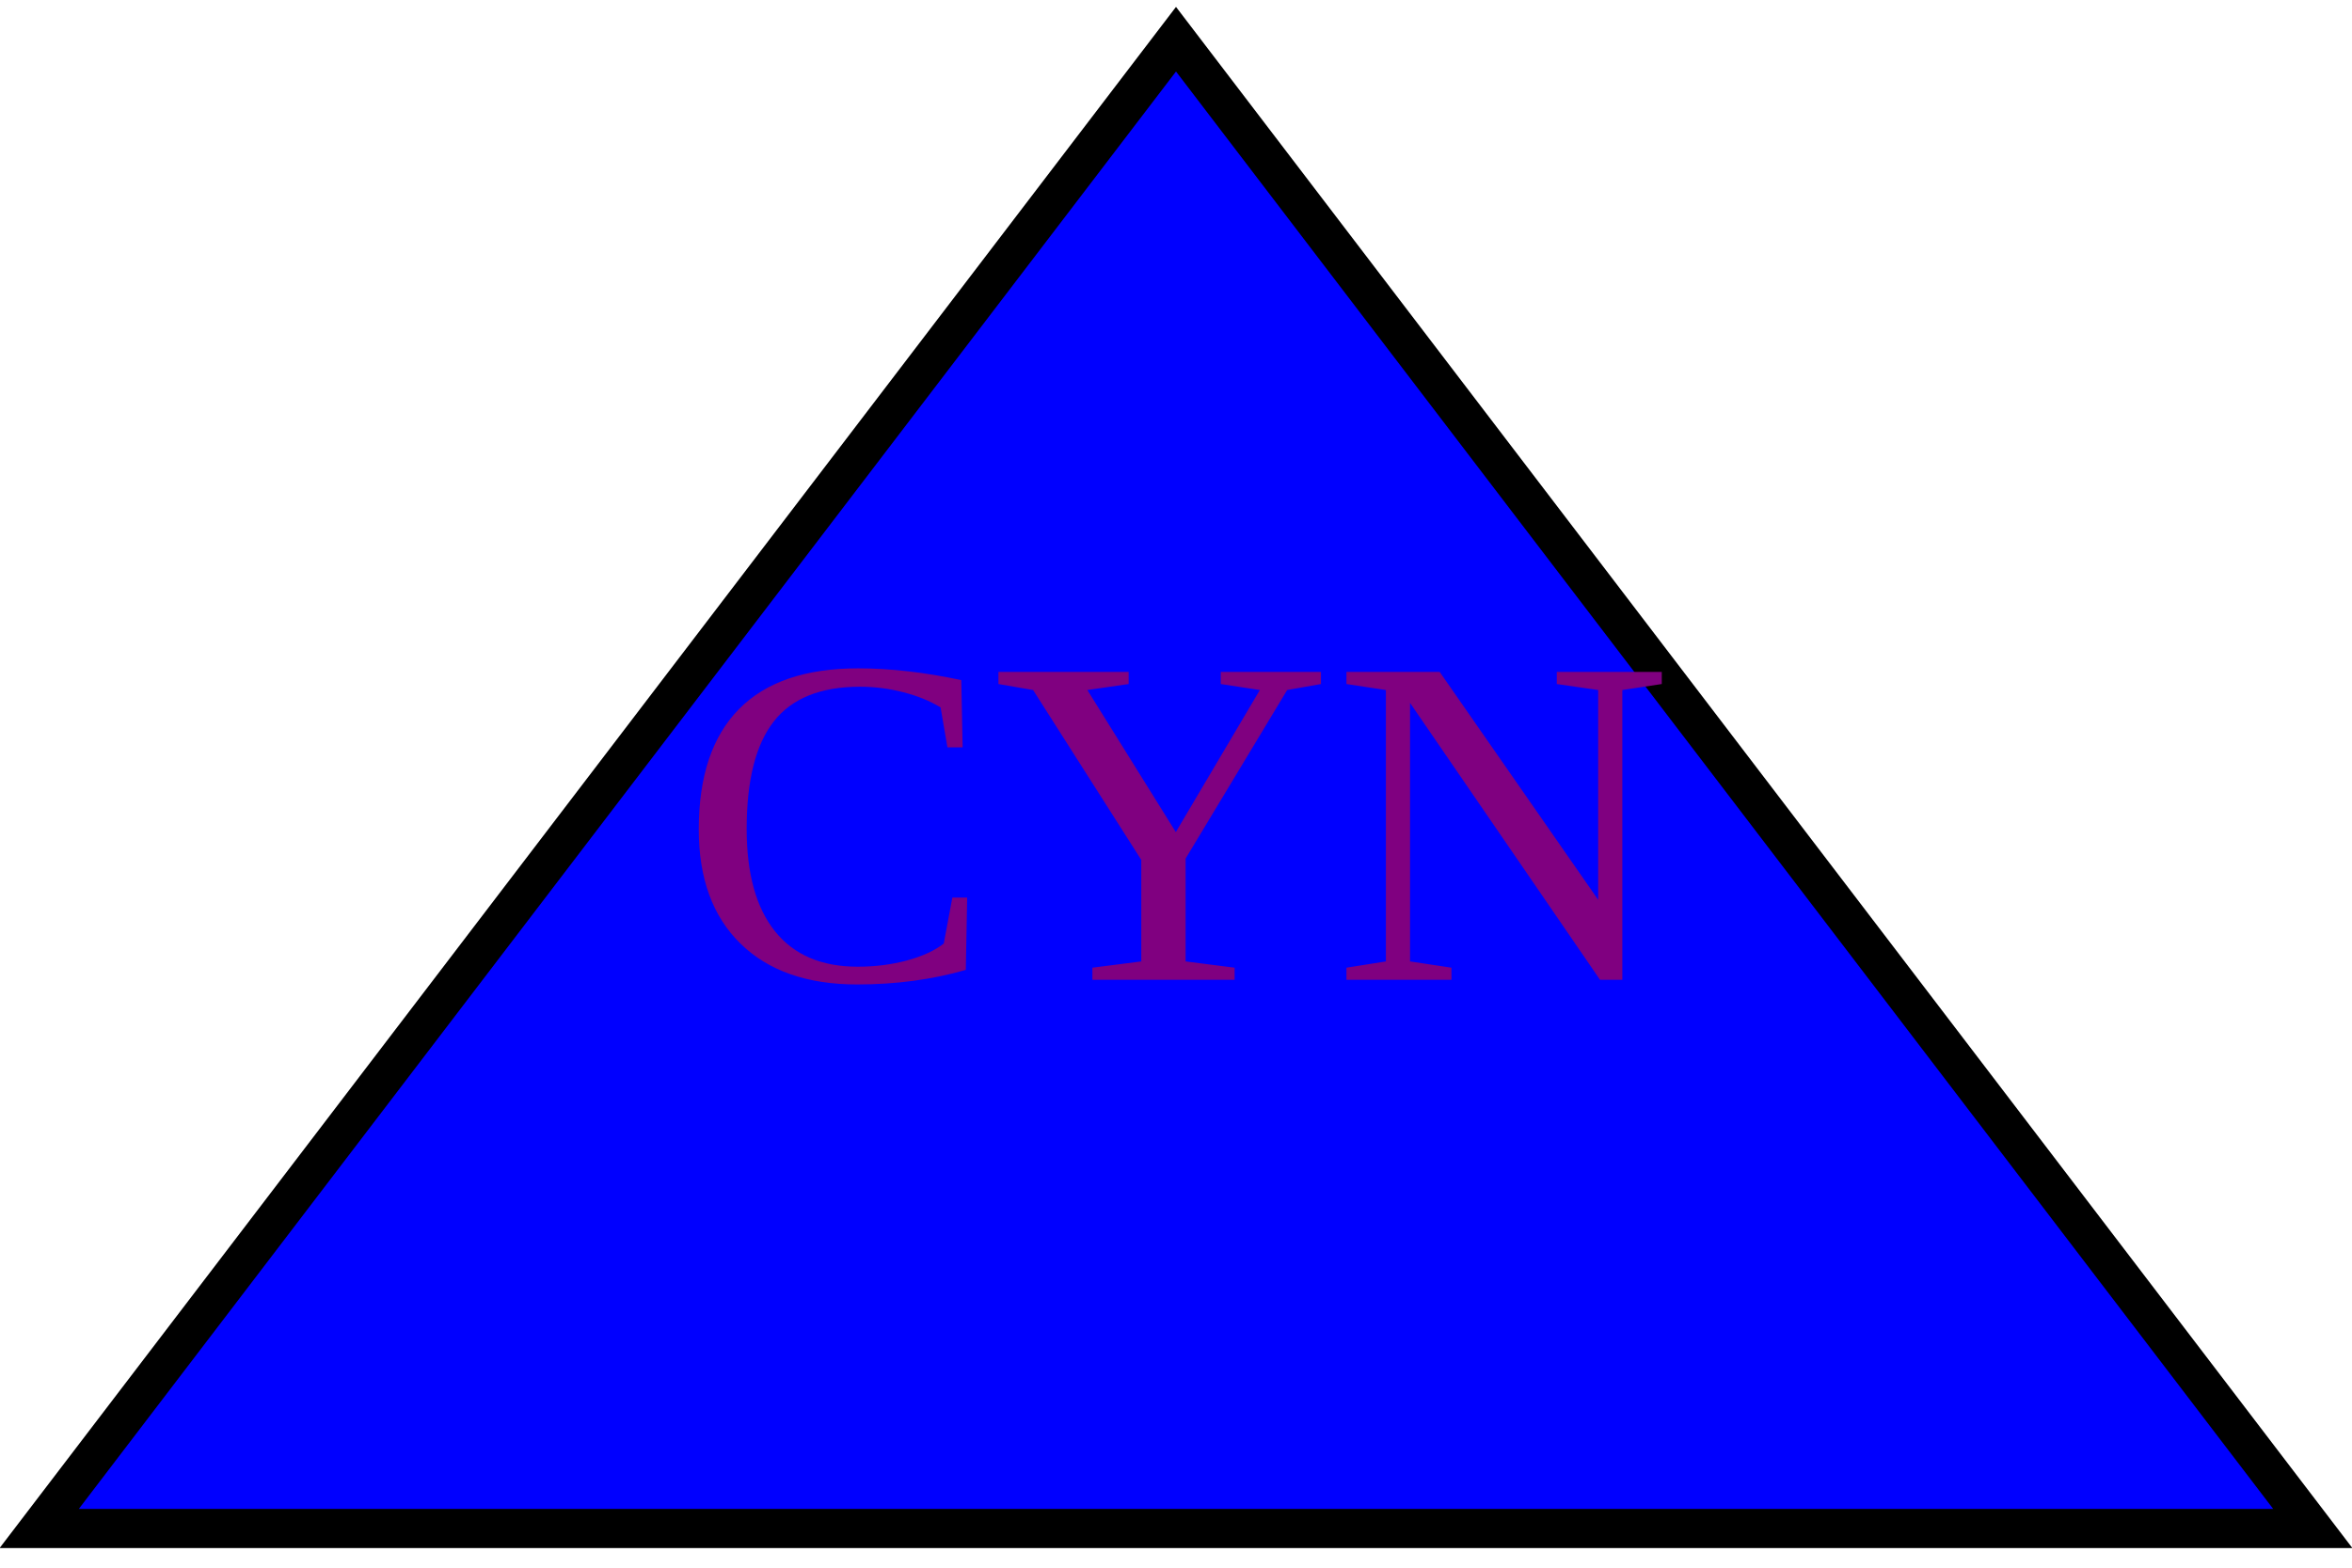
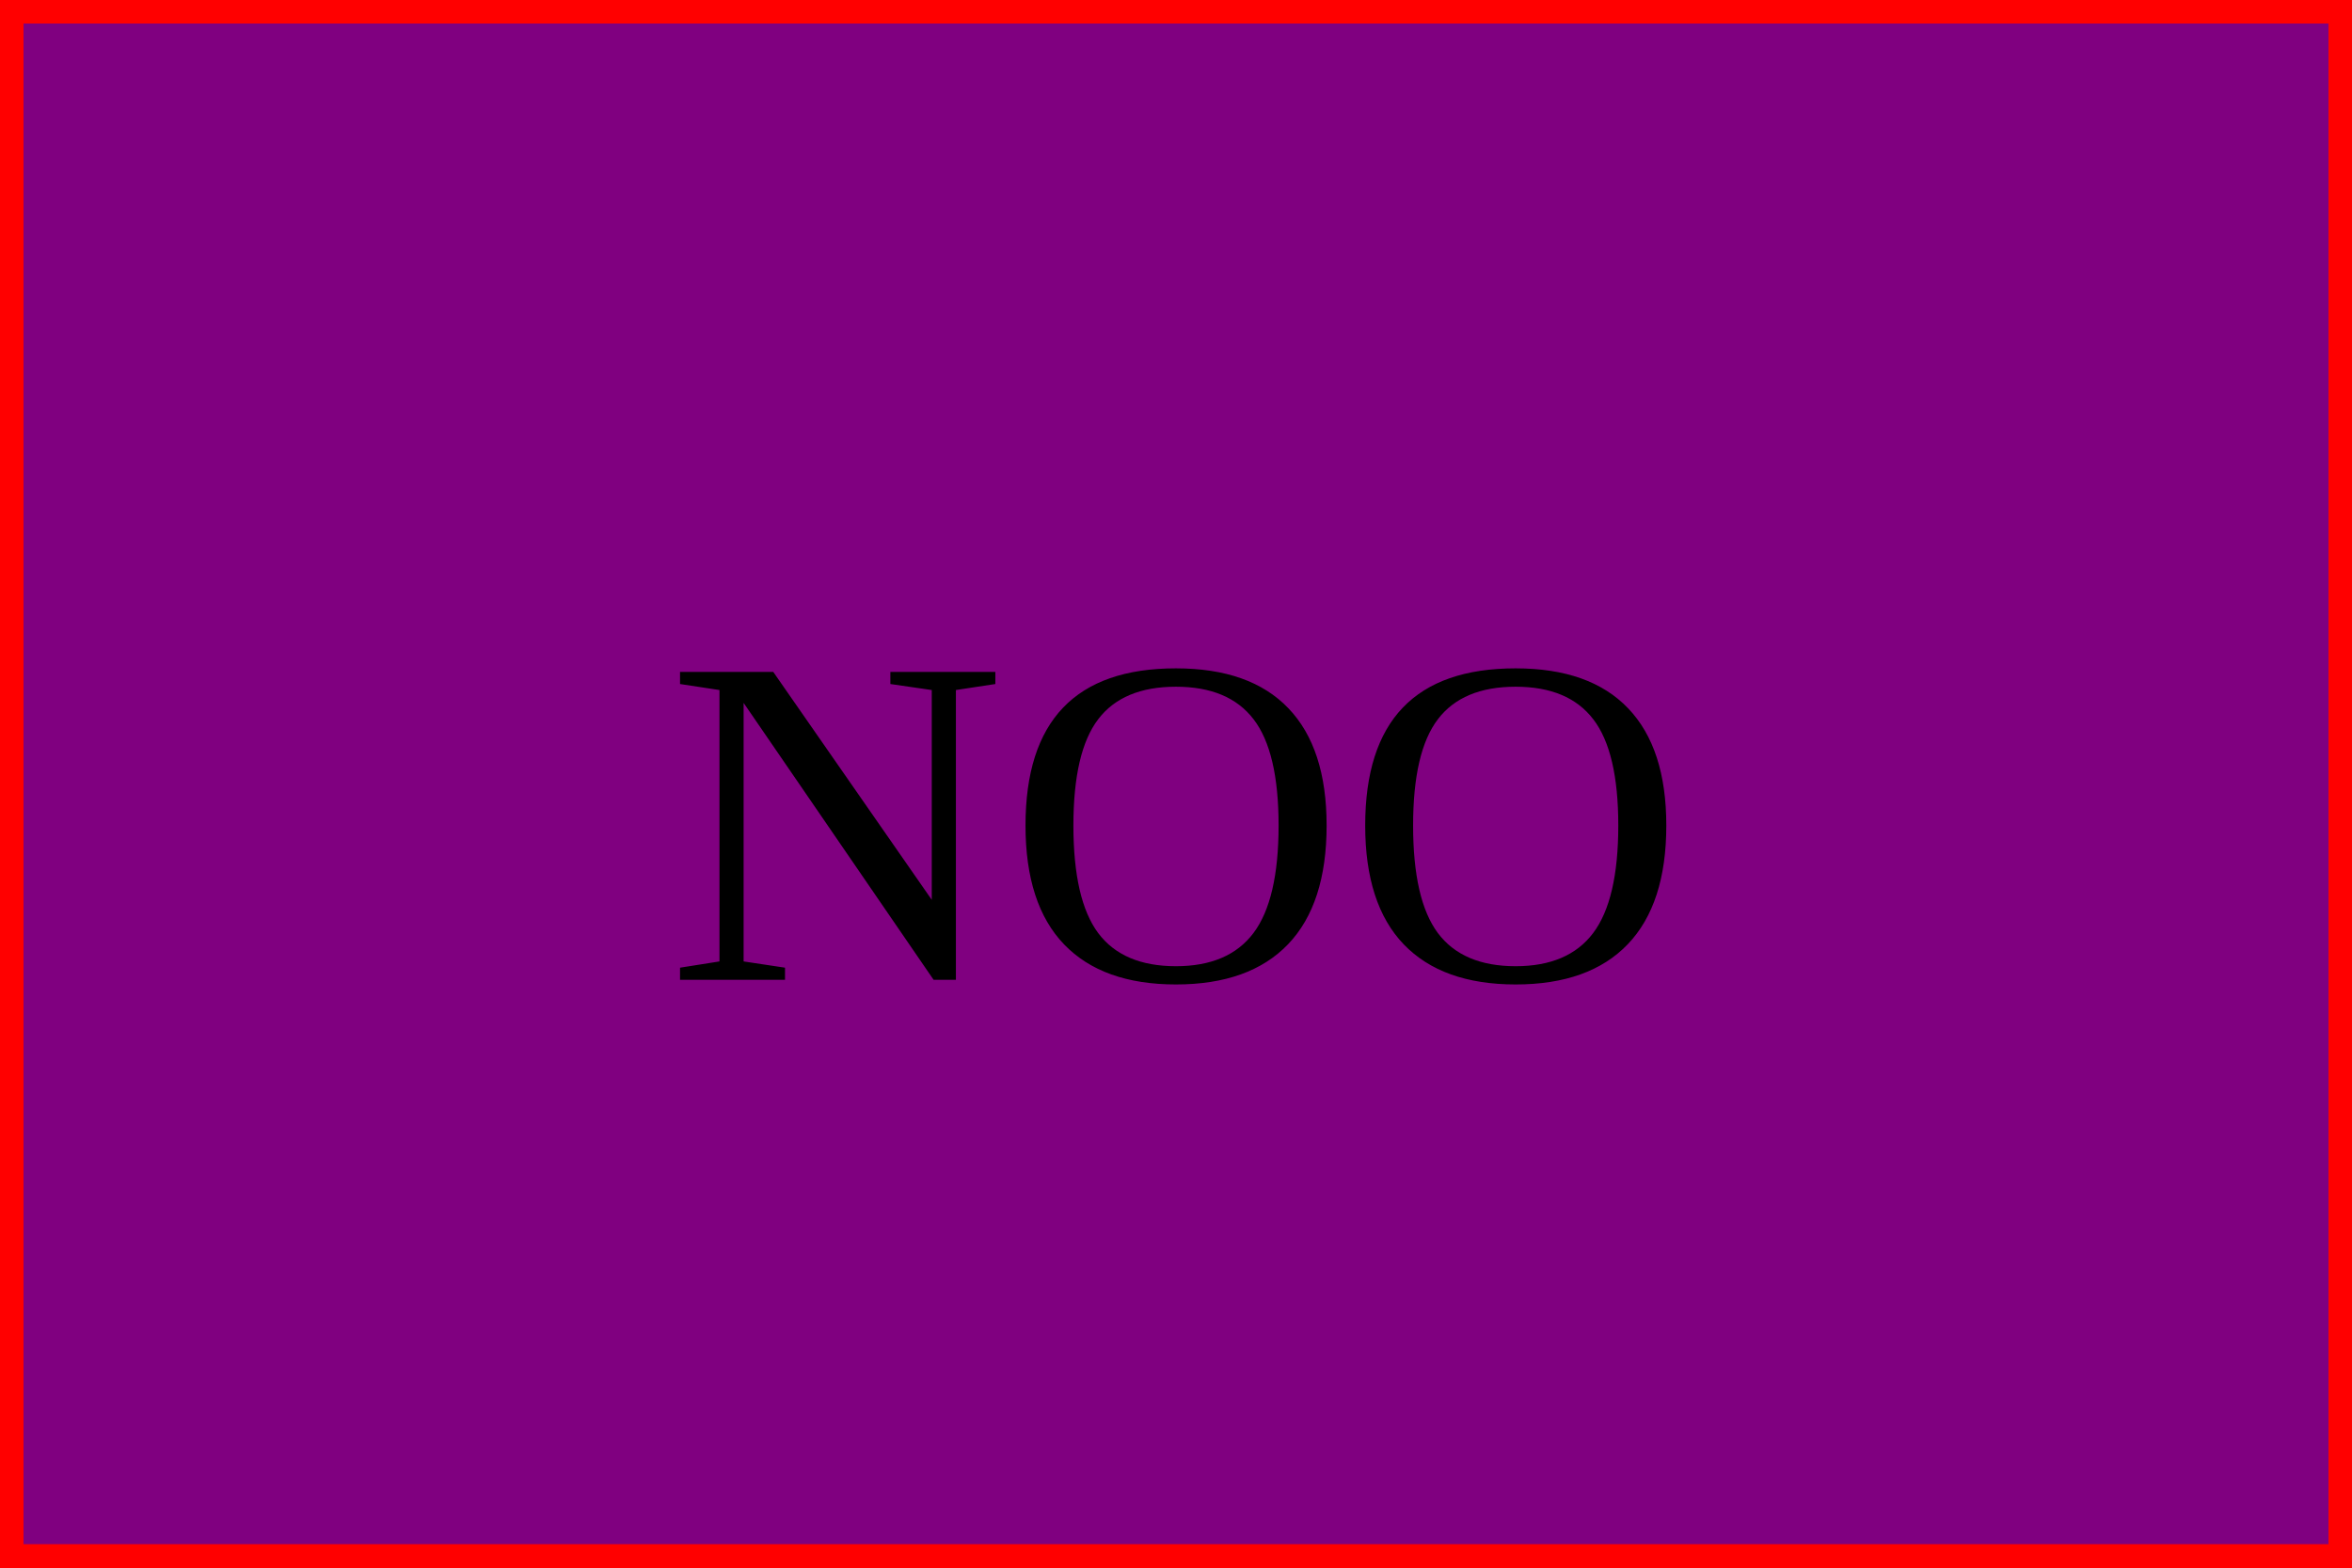
<svg xmlns="http://www.w3.org/2000/svg" version="1.1" width="300" height="200">
-   <polygon points="150 5 5 195 295 195" fill="blue" stroke="black" stroke-width="5" />
-   <text x="150" y="125" font-size="60" text-anchor="middle" fill="purple">CYN</text>
+   <rect width="100%" height="100%" fill="purple" stroke="red" stroke-width="6" />
+   <text x="150" y="125" font-size="60" text-anchor="middle" fill="black">NOO</text>
</svg>
